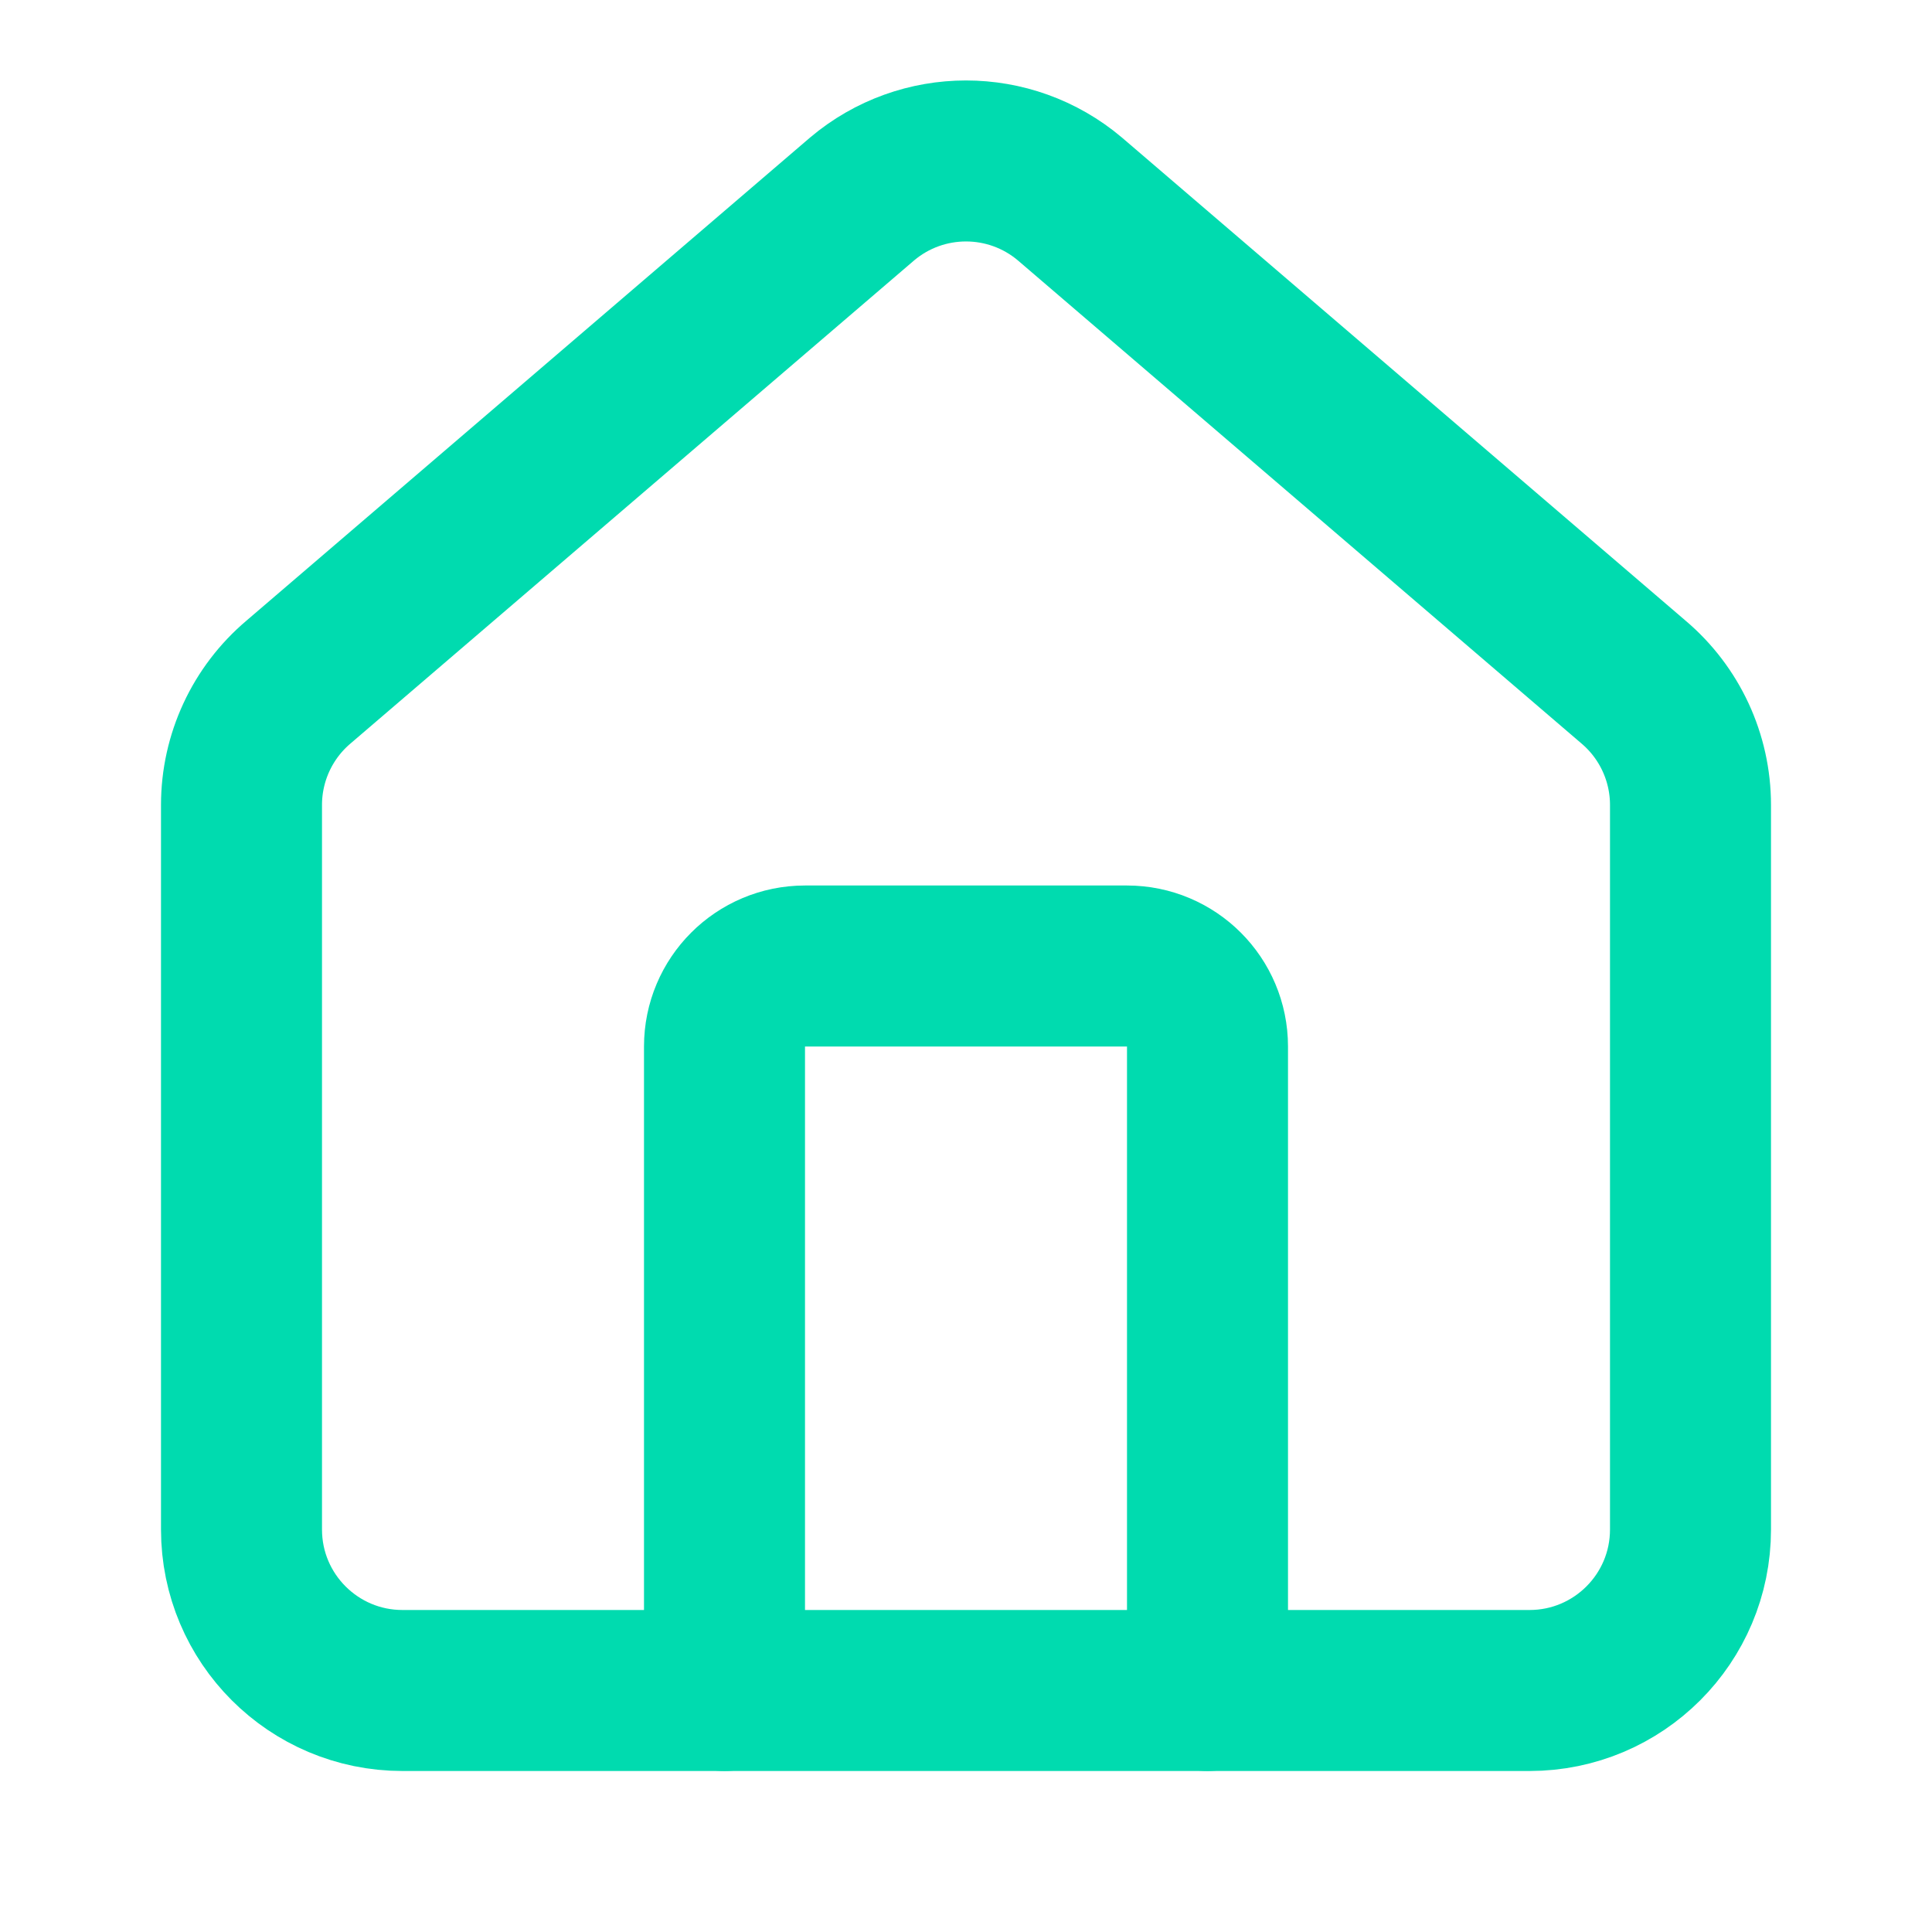
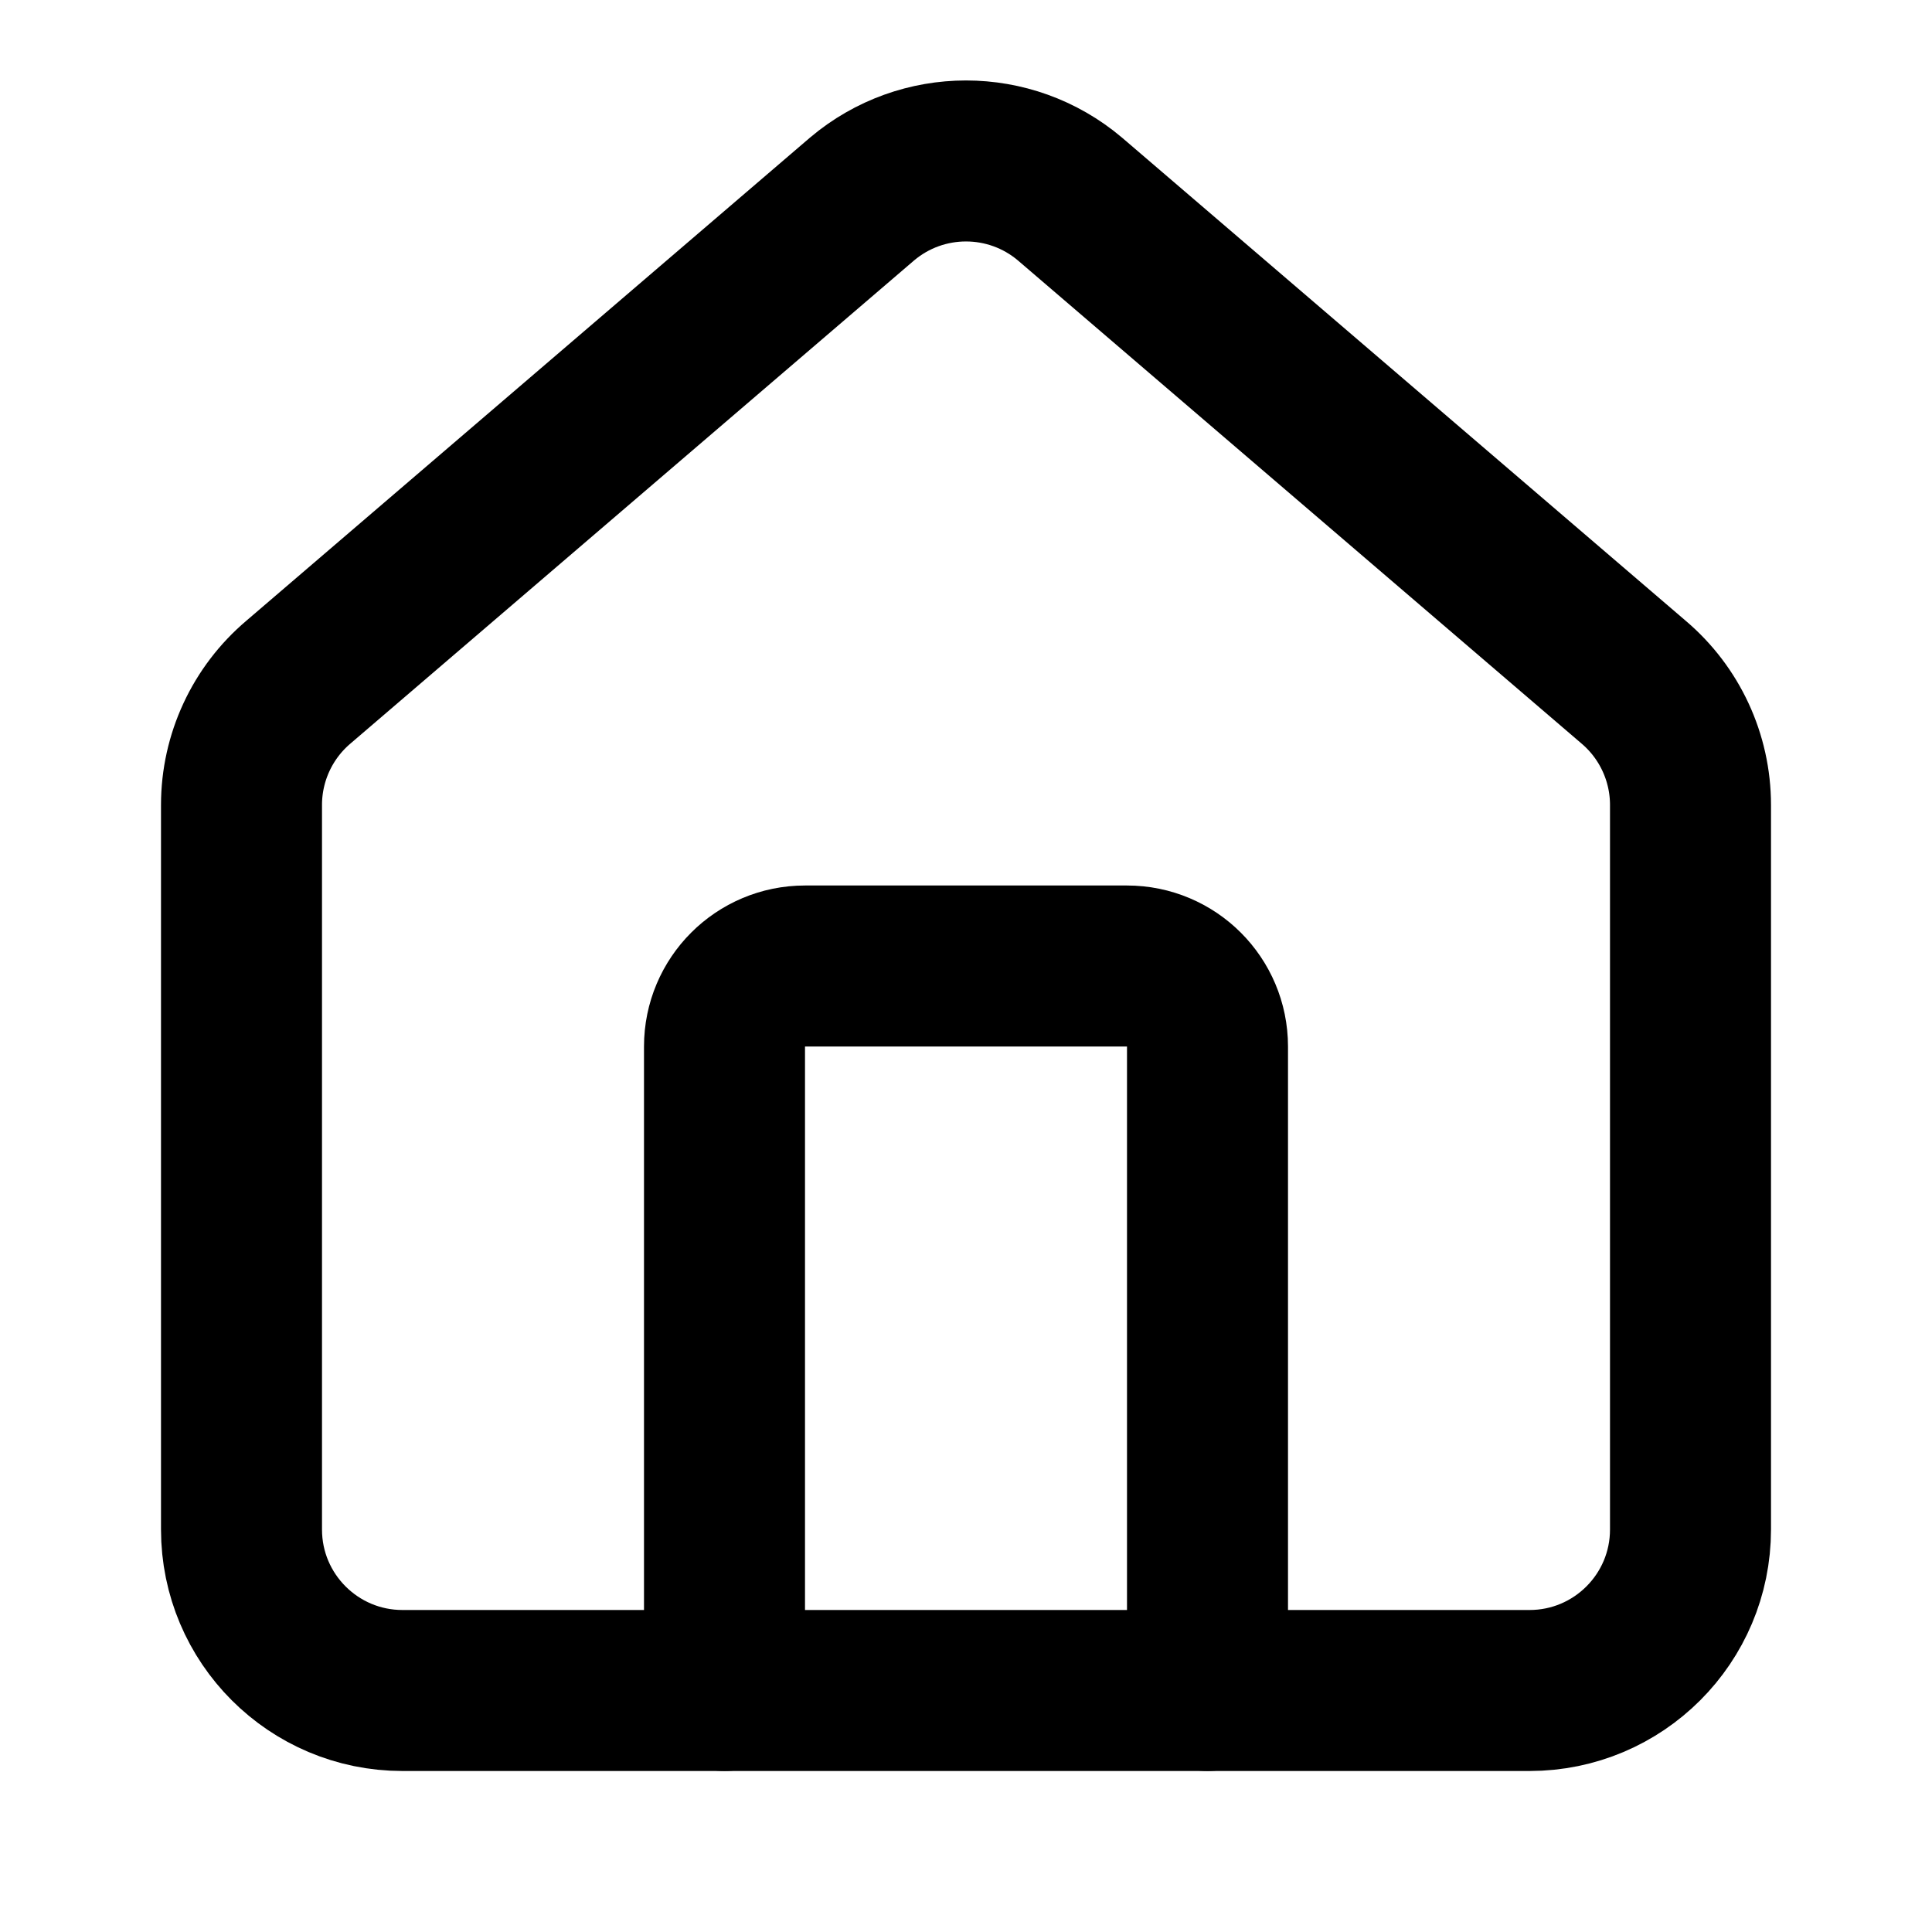
- <svg xmlns="http://www.w3.org/2000/svg" width="40" height="40" viewBox="0 0 24 24" fill="none" stroke="#00dbaf" stroke-width="2" stroke-linecap="round" stroke-linejoin="round" class="lucide lucide-house-icon lucide-house">
+ <svg xmlns="http://www.w3.org/2000/svg" width="40" height="40" viewBox="0 0 24 24" fill="none" stroke="currentColor" stroke-width="2" stroke-linecap="round" stroke-linejoin="round" class="lucide lucide-house-icon lucide-house">
  <path d="M15 21v-8a1 1 0 0 0-1-1h-4a1 1 0 0 0-1 1v8" />
  <path d="M3 10a2 2 0 0 1 .709-1.528l7-6a2 2 0 0 1 2.582 0l7 6A2 2 0 0 1 21 10v9a2 2 0 0 1-2 2H5a2 2 0 0 1-2-2z" />
</svg>
